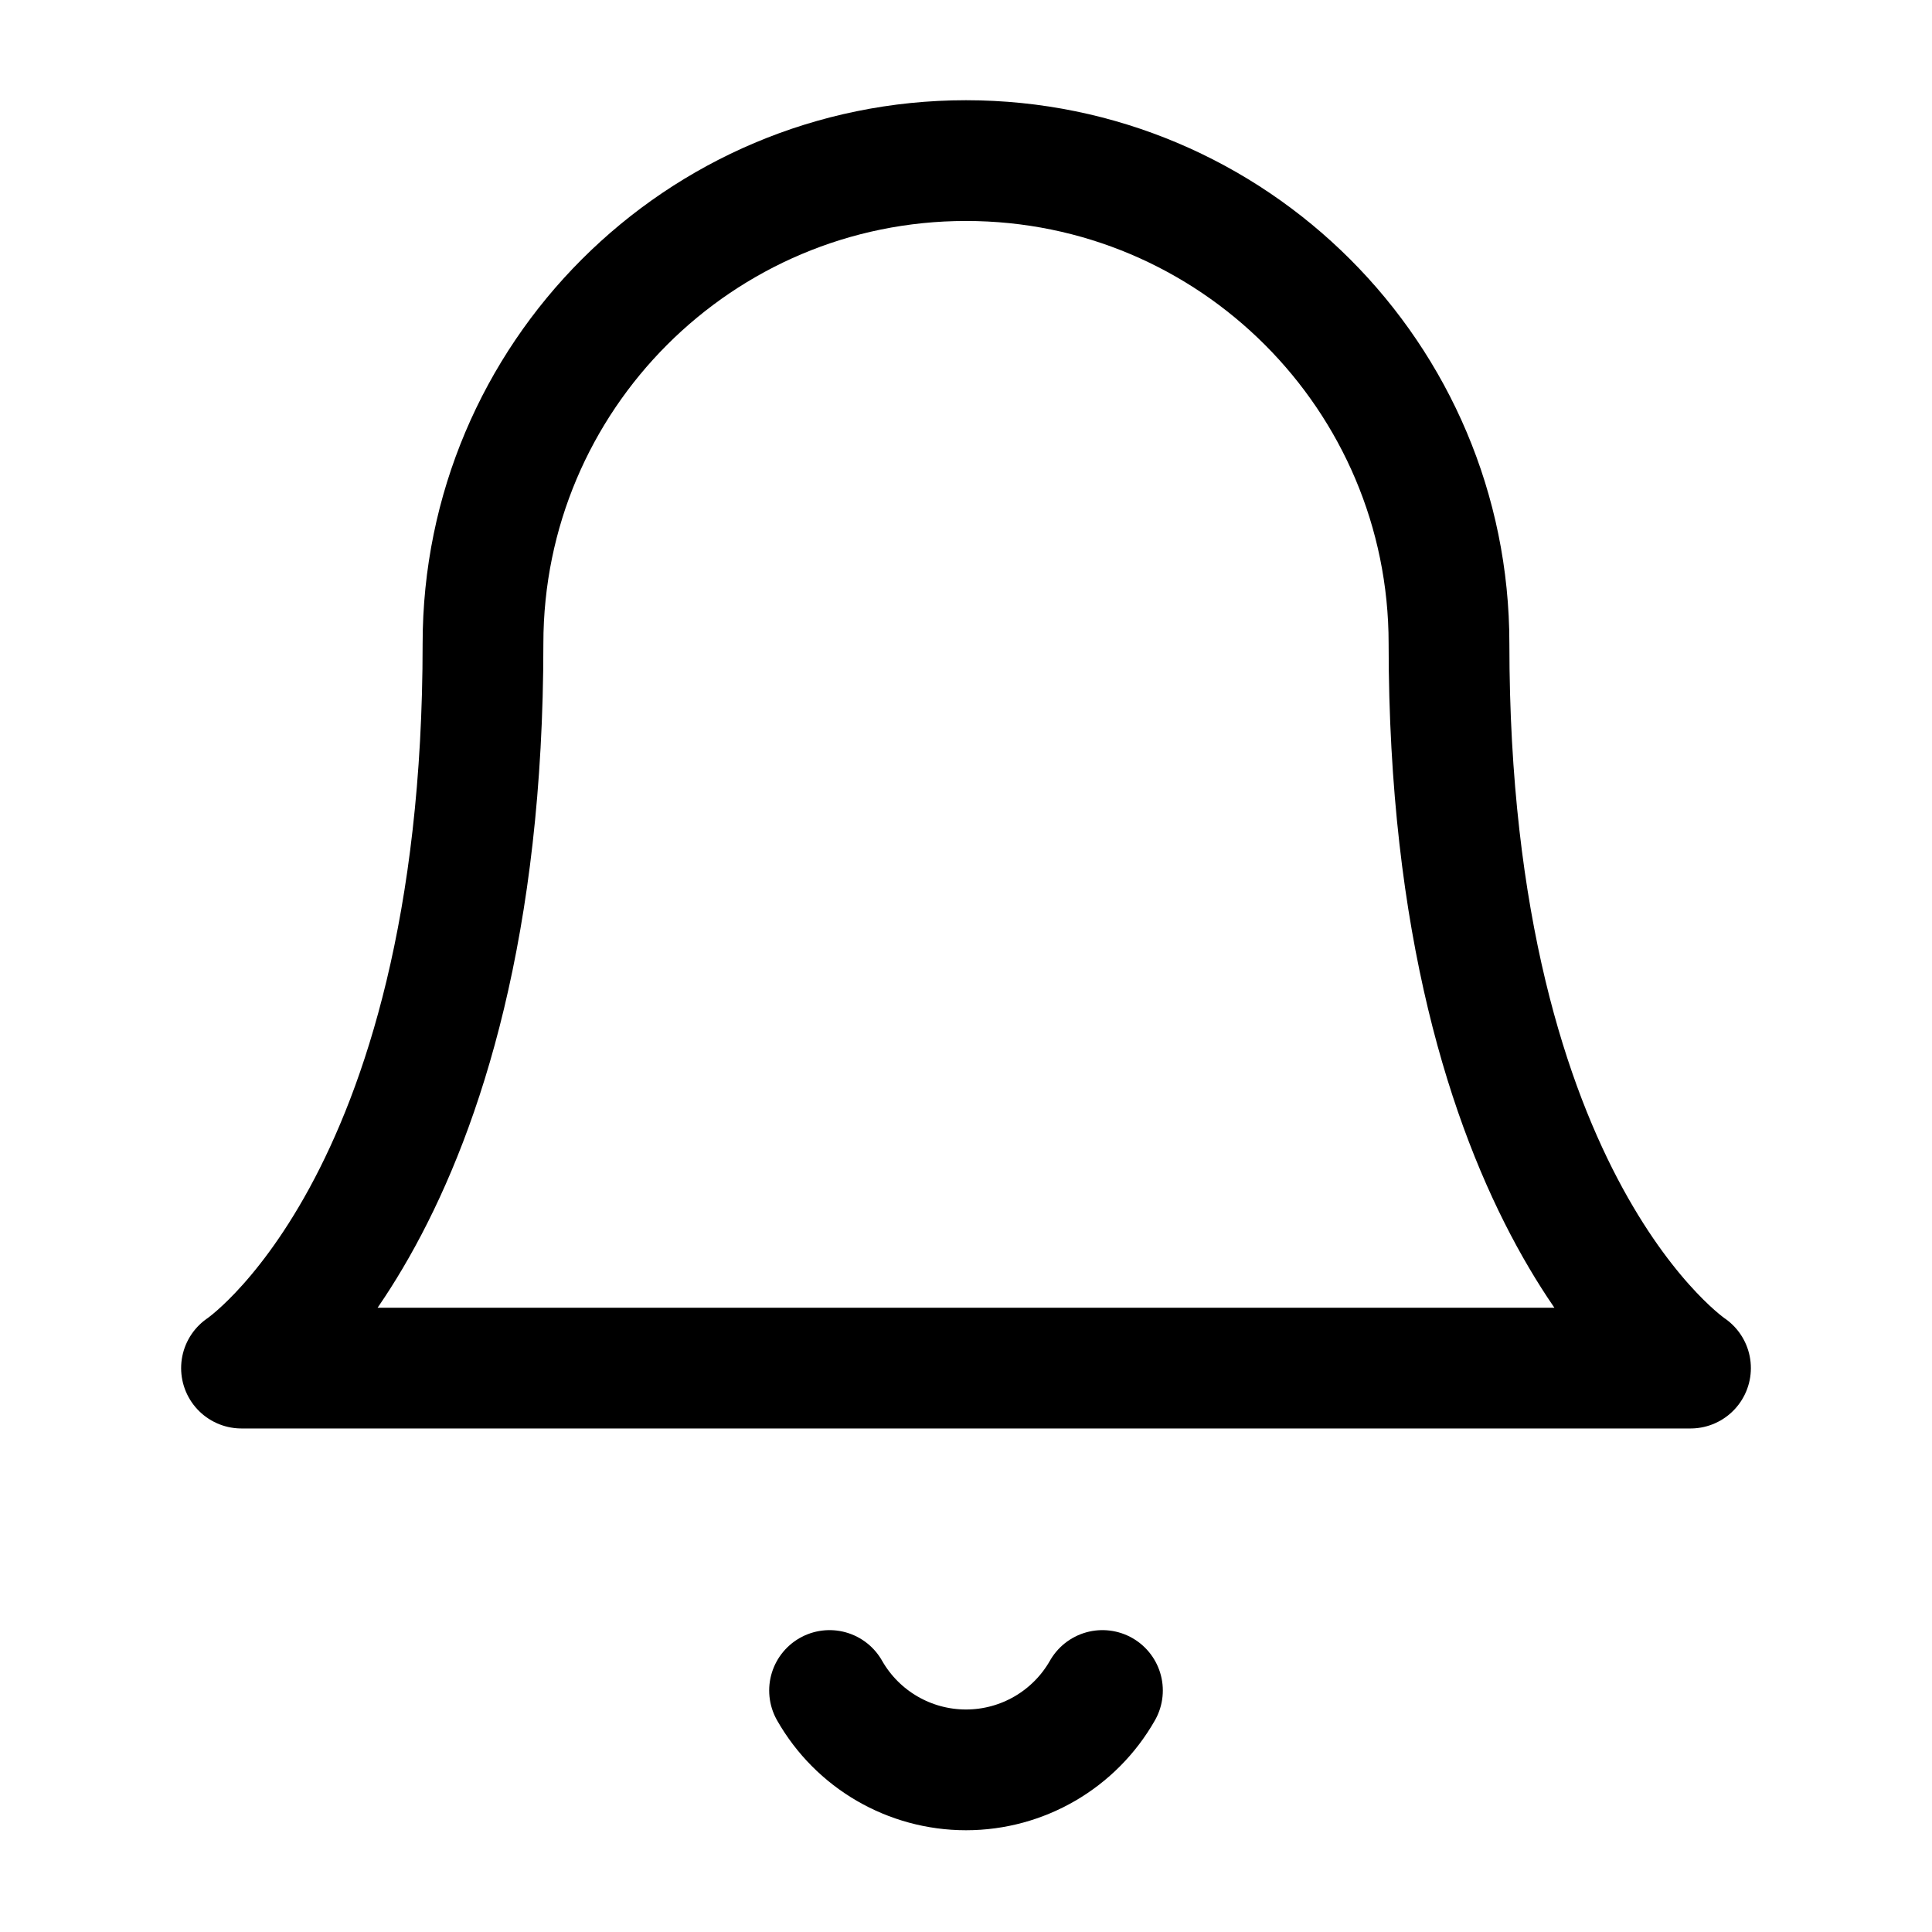
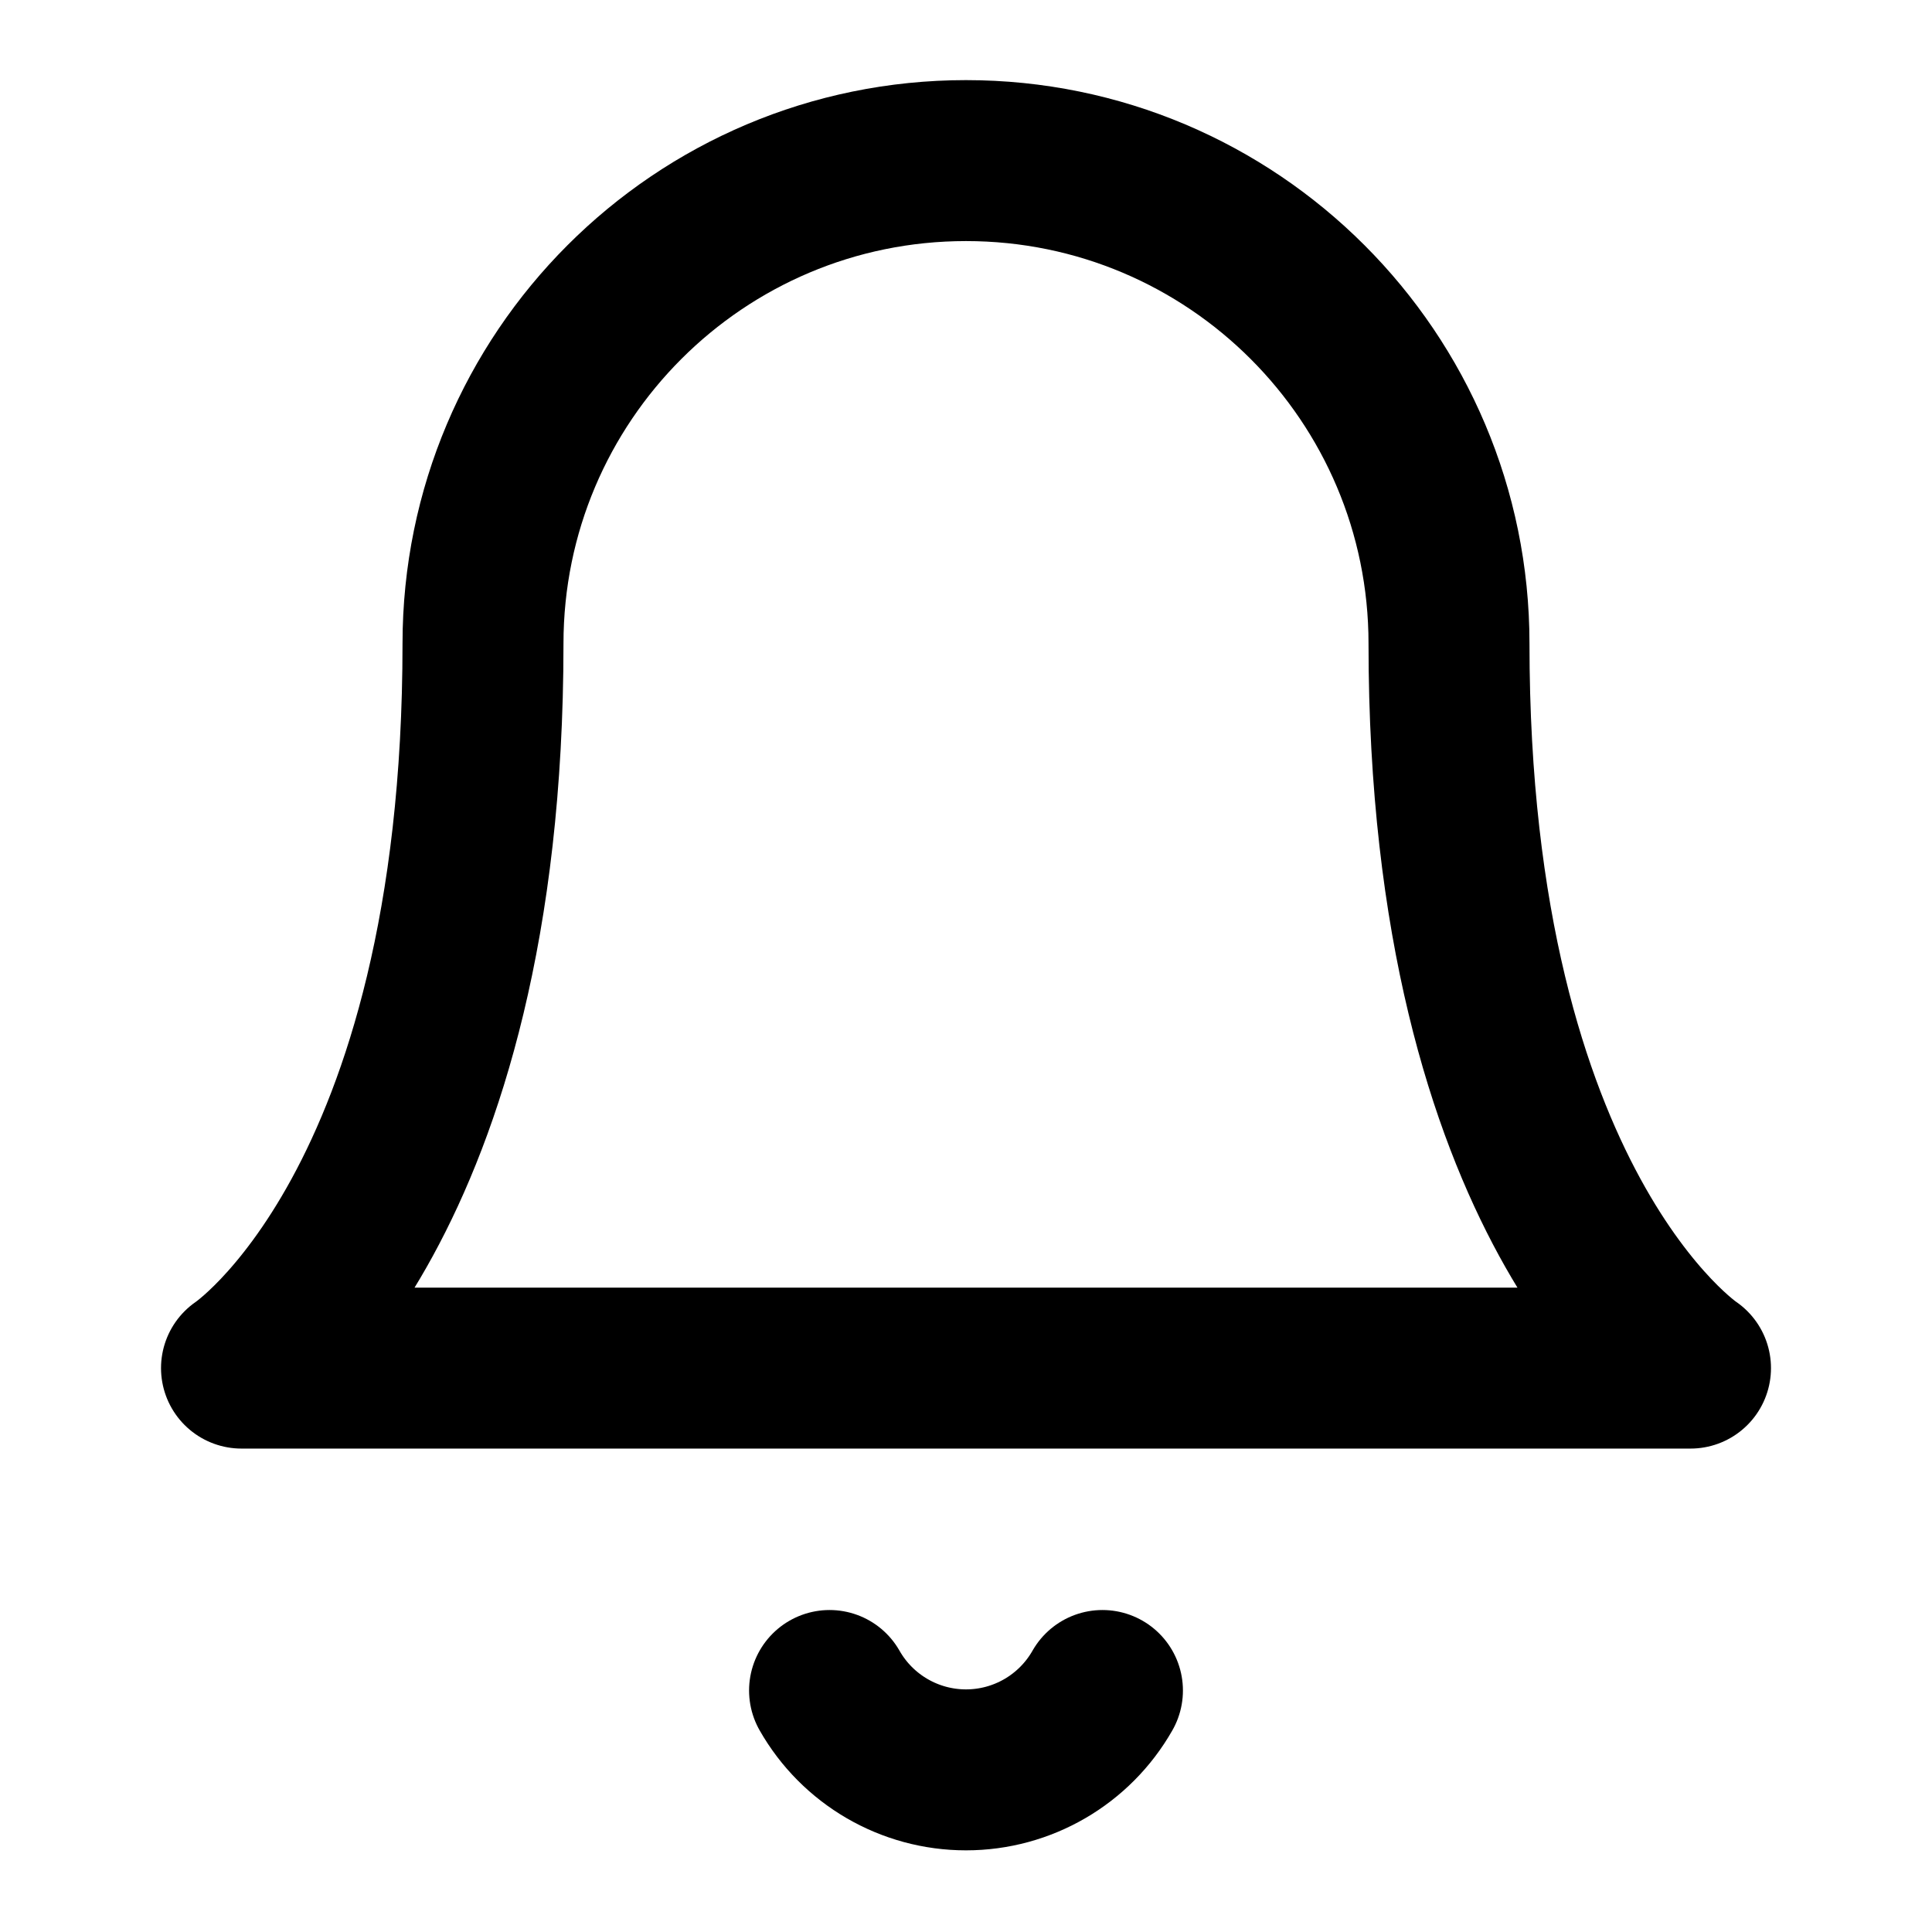
- <svg xmlns="http://www.w3.org/2000/svg" viewBox="0 0 16 16" fill="none" stroke="currentColor" stroke-width="1" stroke-linecap="round" stroke-linejoin="round">
+ <svg xmlns="http://www.w3.org/2000/svg" viewBox="0 0 16 16" fill="none" stroke="currentColor" stroke-width="1.333" stroke-linecap="round" stroke-linejoin="round">
  <path d="M4 5.33a4 4 0 0 1 8 0c0 4.67 2 6 2 6H2s2-1.33 2-6" />
  <path d="M6.87 14a1.3 1.3 0 0 0 2.26 0" />
</svg>
